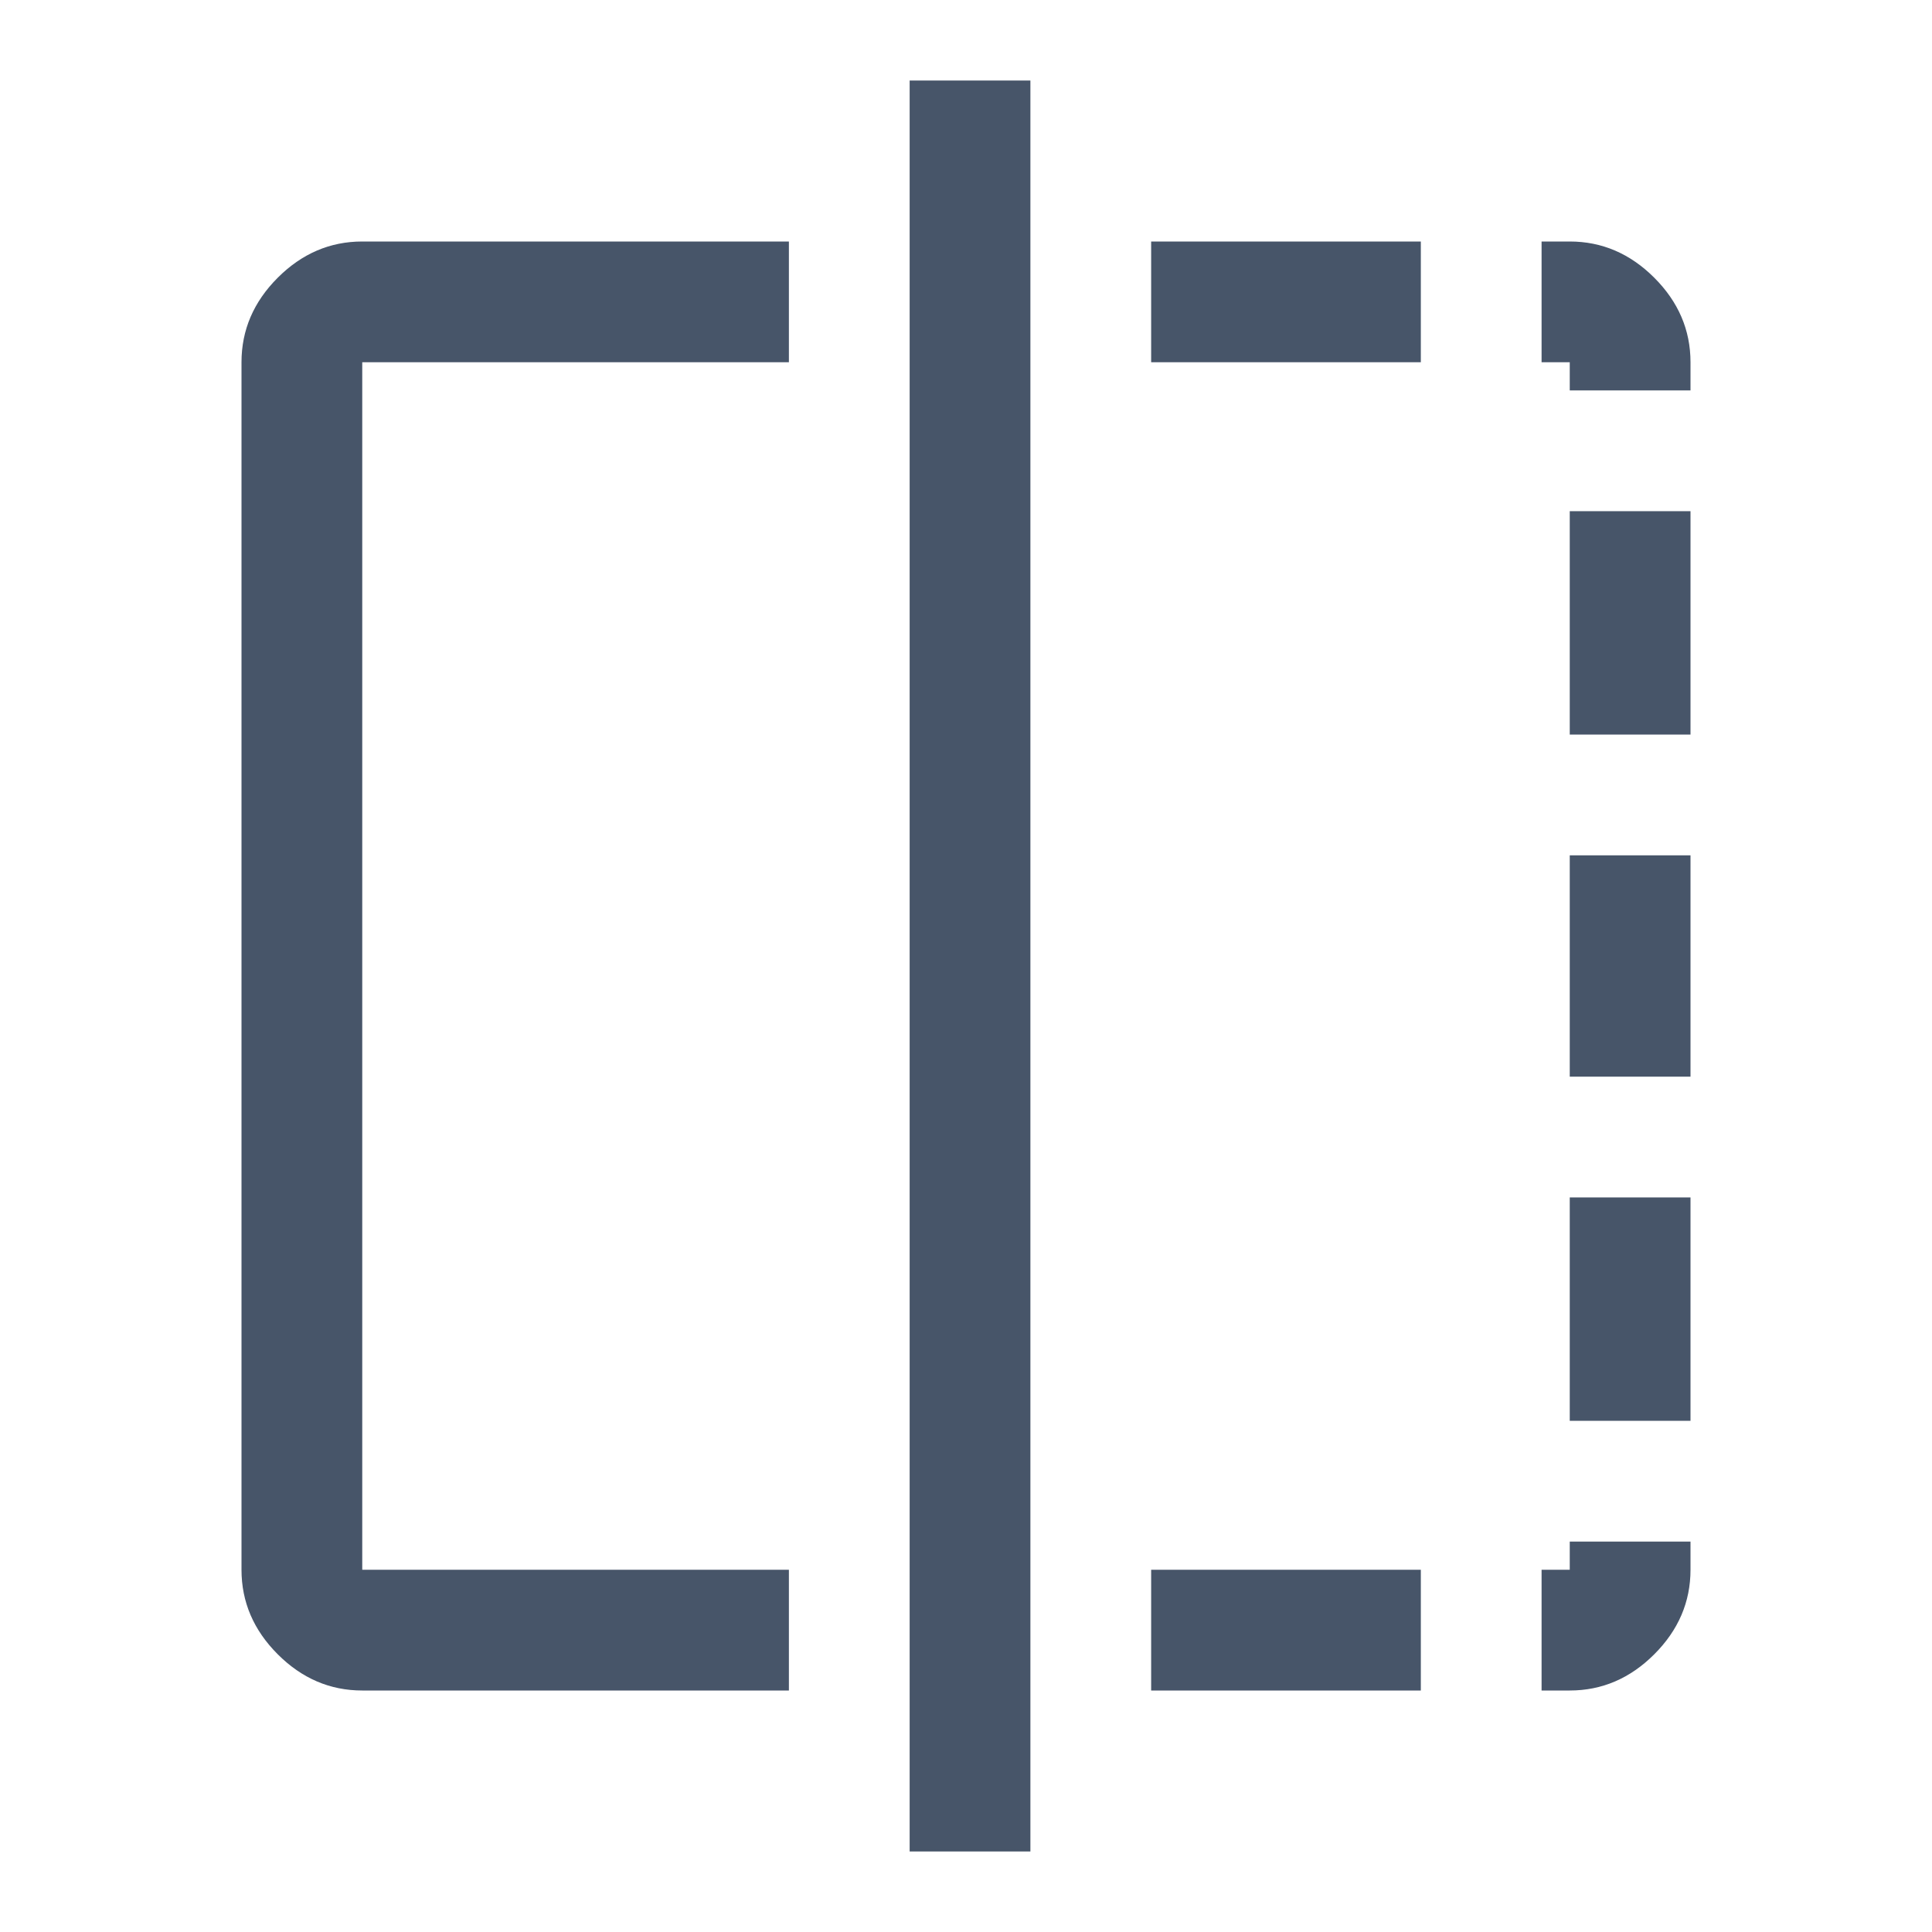
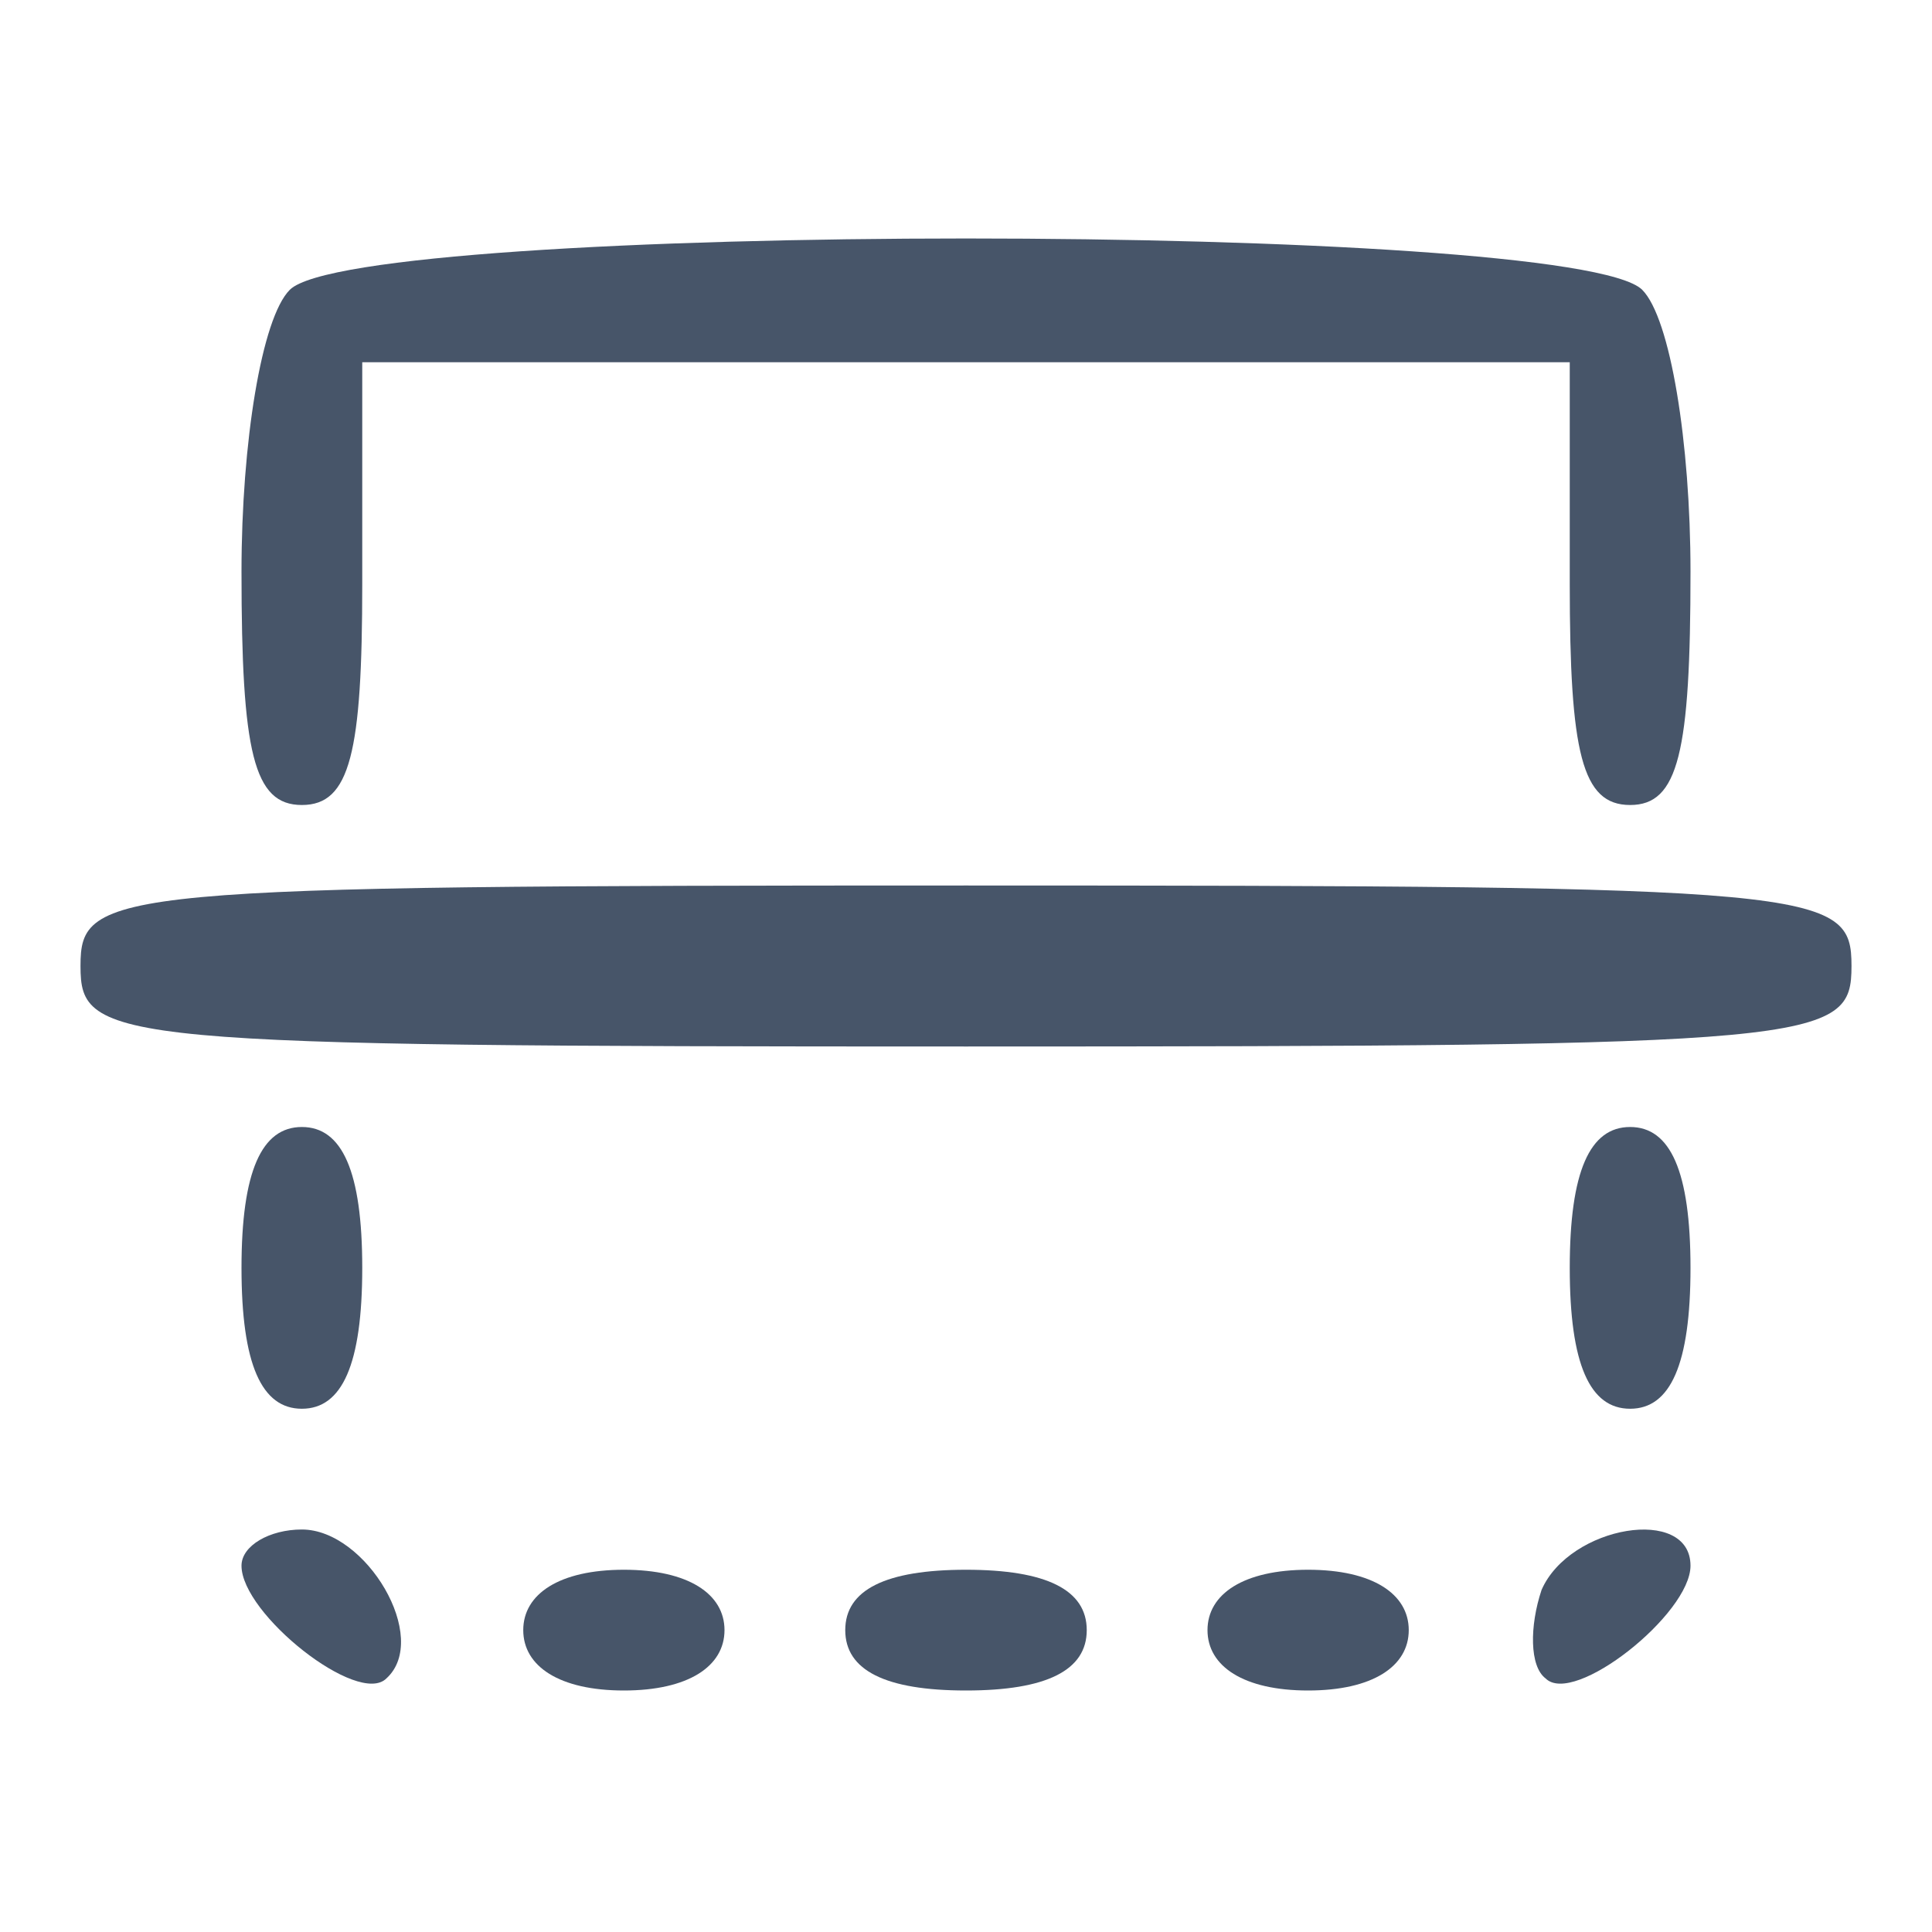
- <svg xmlns="http://www.w3.org/2000/svg" height="48" viewBox="0 96 960 960" width="48">
+ <svg xmlns="http://www.w3.org/2000/svg" version="1.0" width="48pt" height="48pt" viewBox="0 0 48 48" preserveAspectRatio="xMidYMid meet">
  <style>
        path {
            fill: #475569;
        }
        @media (prefers-color-scheme: dark) {
            path { fill: #ECE8F0; }
        }
</style>
-   <path d="M392 936H180q-24 0-42-18t-18-42V276q0-24 18-42t42-18h212v60H180v600h212v60Zm60 80V136h60v880h-60Zm328-740h-14v-60h14q24 0 42 18t18 42v14h-60v-14Zm0 355V521h60v110h-60Zm0 305h-14v-60h14v-14h60v14q0 24-18 42t-42 18Zm0-475V350h60v111h-60Zm0 341V691h60v111h-60ZM572 936v-60h134v60H572Zm0-660v-60h134v60H572Z" />
+   <g transform="translate(0,48) scale(0.1,-0.1)" fill="#000000" stroke="none">
+     <path d="M72 408 c-7 -7 -12 -38 -12 -70 0 -45 3 -58 15 -58 12 0 15 13 15 55 l0 55 150 0 150 0 0 -55 c0 -42 3 -55 15 -55 12 0 15 13 15 58 0 32 -5 63 -12 70 -17 17 -319 17 -336 0z" />
+     <path d="M20 240 c0 -19 7 -20 220 -20 213 0 220 1 220 20 0 19 -7 20 -220 20 -213 0 -220 -1 -220 -20z" />
+     <path d="M60 165 c0 -24 5 -35 15 -35 10 0 15 11 15 35 0 24 -5 35 -15 35 -10 0 -15 -11 -15 -35z" />
+     <path d="M390 165 c0 -24 5 -35 15 -35 10 0 15 11 15 35 0 24 -5 35 -15 35 -10 0 -15 -11 -15 -35z" />
+     <path d="M60 91 c0 -12 29 -35 36 -28 11 10 -5 37 -21 37 -8 0 -15 -4 -15 -9z" />
+     <path d="M383 85 c-3 -9 -3 -19 1 -22 7 -7 36 16 36 28 0 15 -30 10 -37 -6z" />
+     <path d="M130 75 c0 -9 9 -15 25 -15 16 0 25 6 25 15 0 9 -9 15 -25 15 -16 0 -25 -6 -25 -15z" />
+     <path d="M210 75 c0 -10 10 -15 30 -15 20 0 30 5 30 15 0 10 -10 15 -30 15 -20 0 -30 -5 -30 -15z" />
+     <path d="M300 75 c0 -9 9 -15 25 -15 16 0 25 6 25 15 0 9 -9 15 -25 15 -16 0 -25 -6 -25 -15z" />
+   </g>
</svg>
